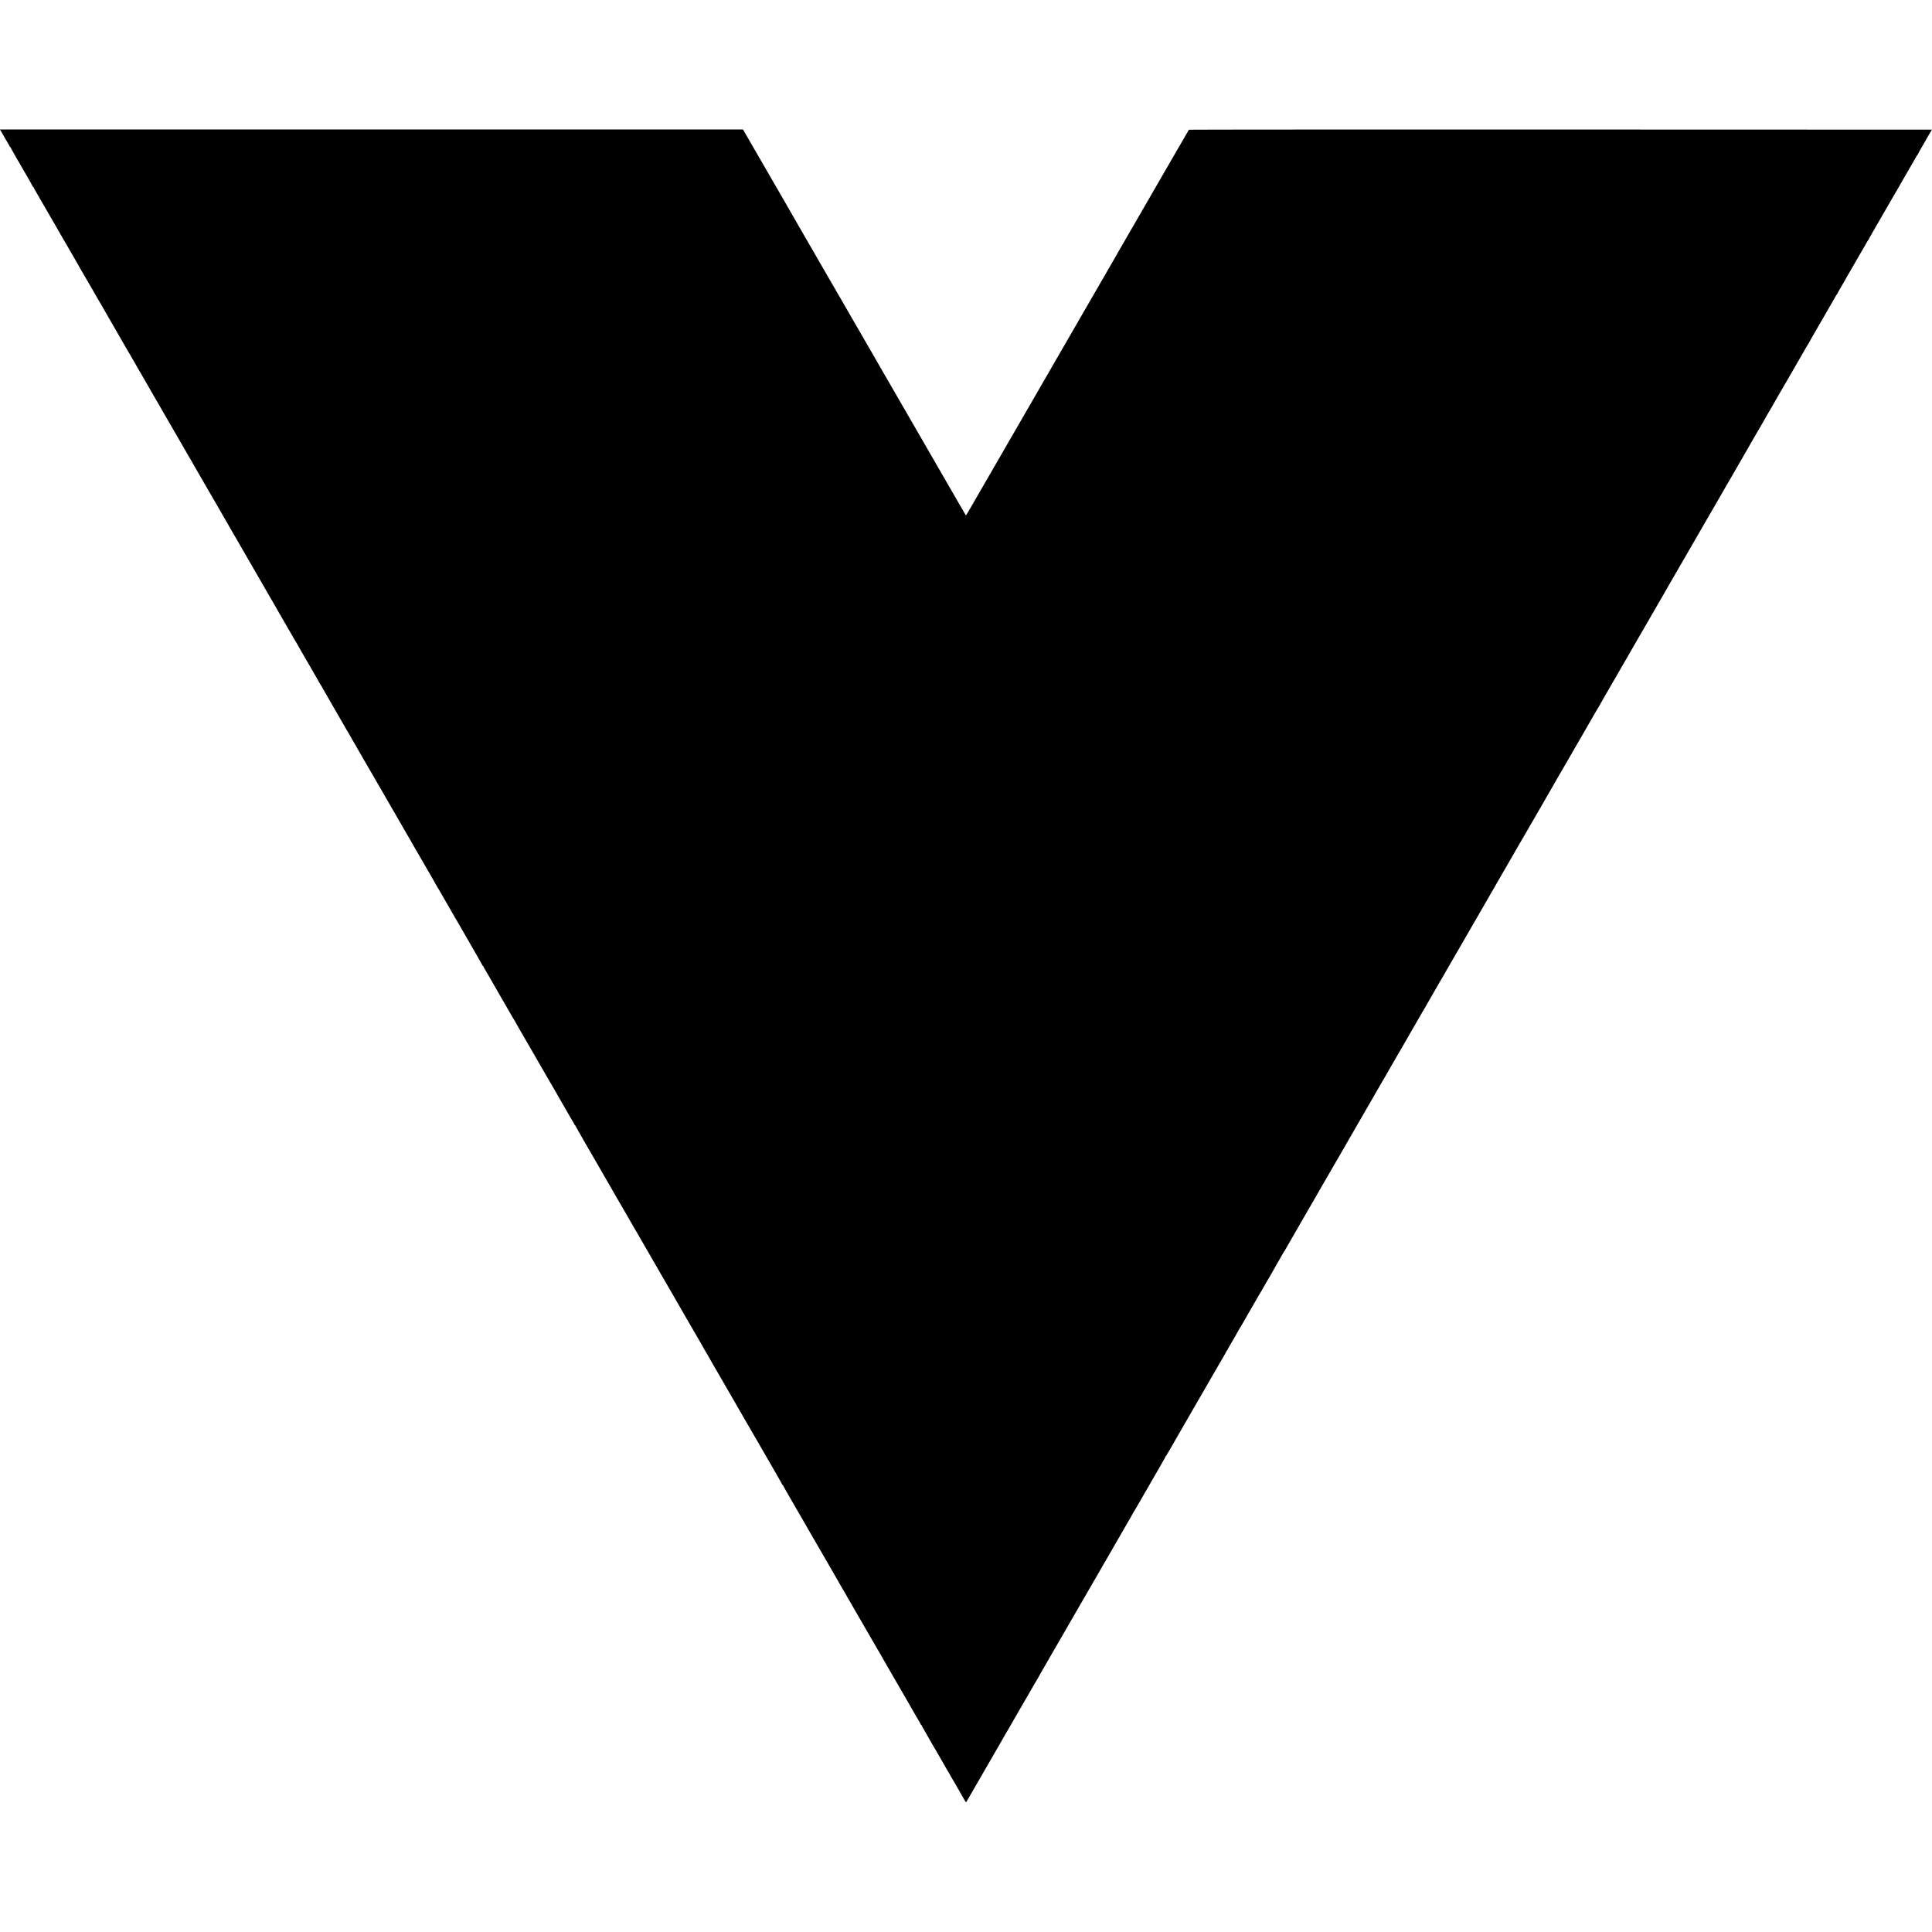
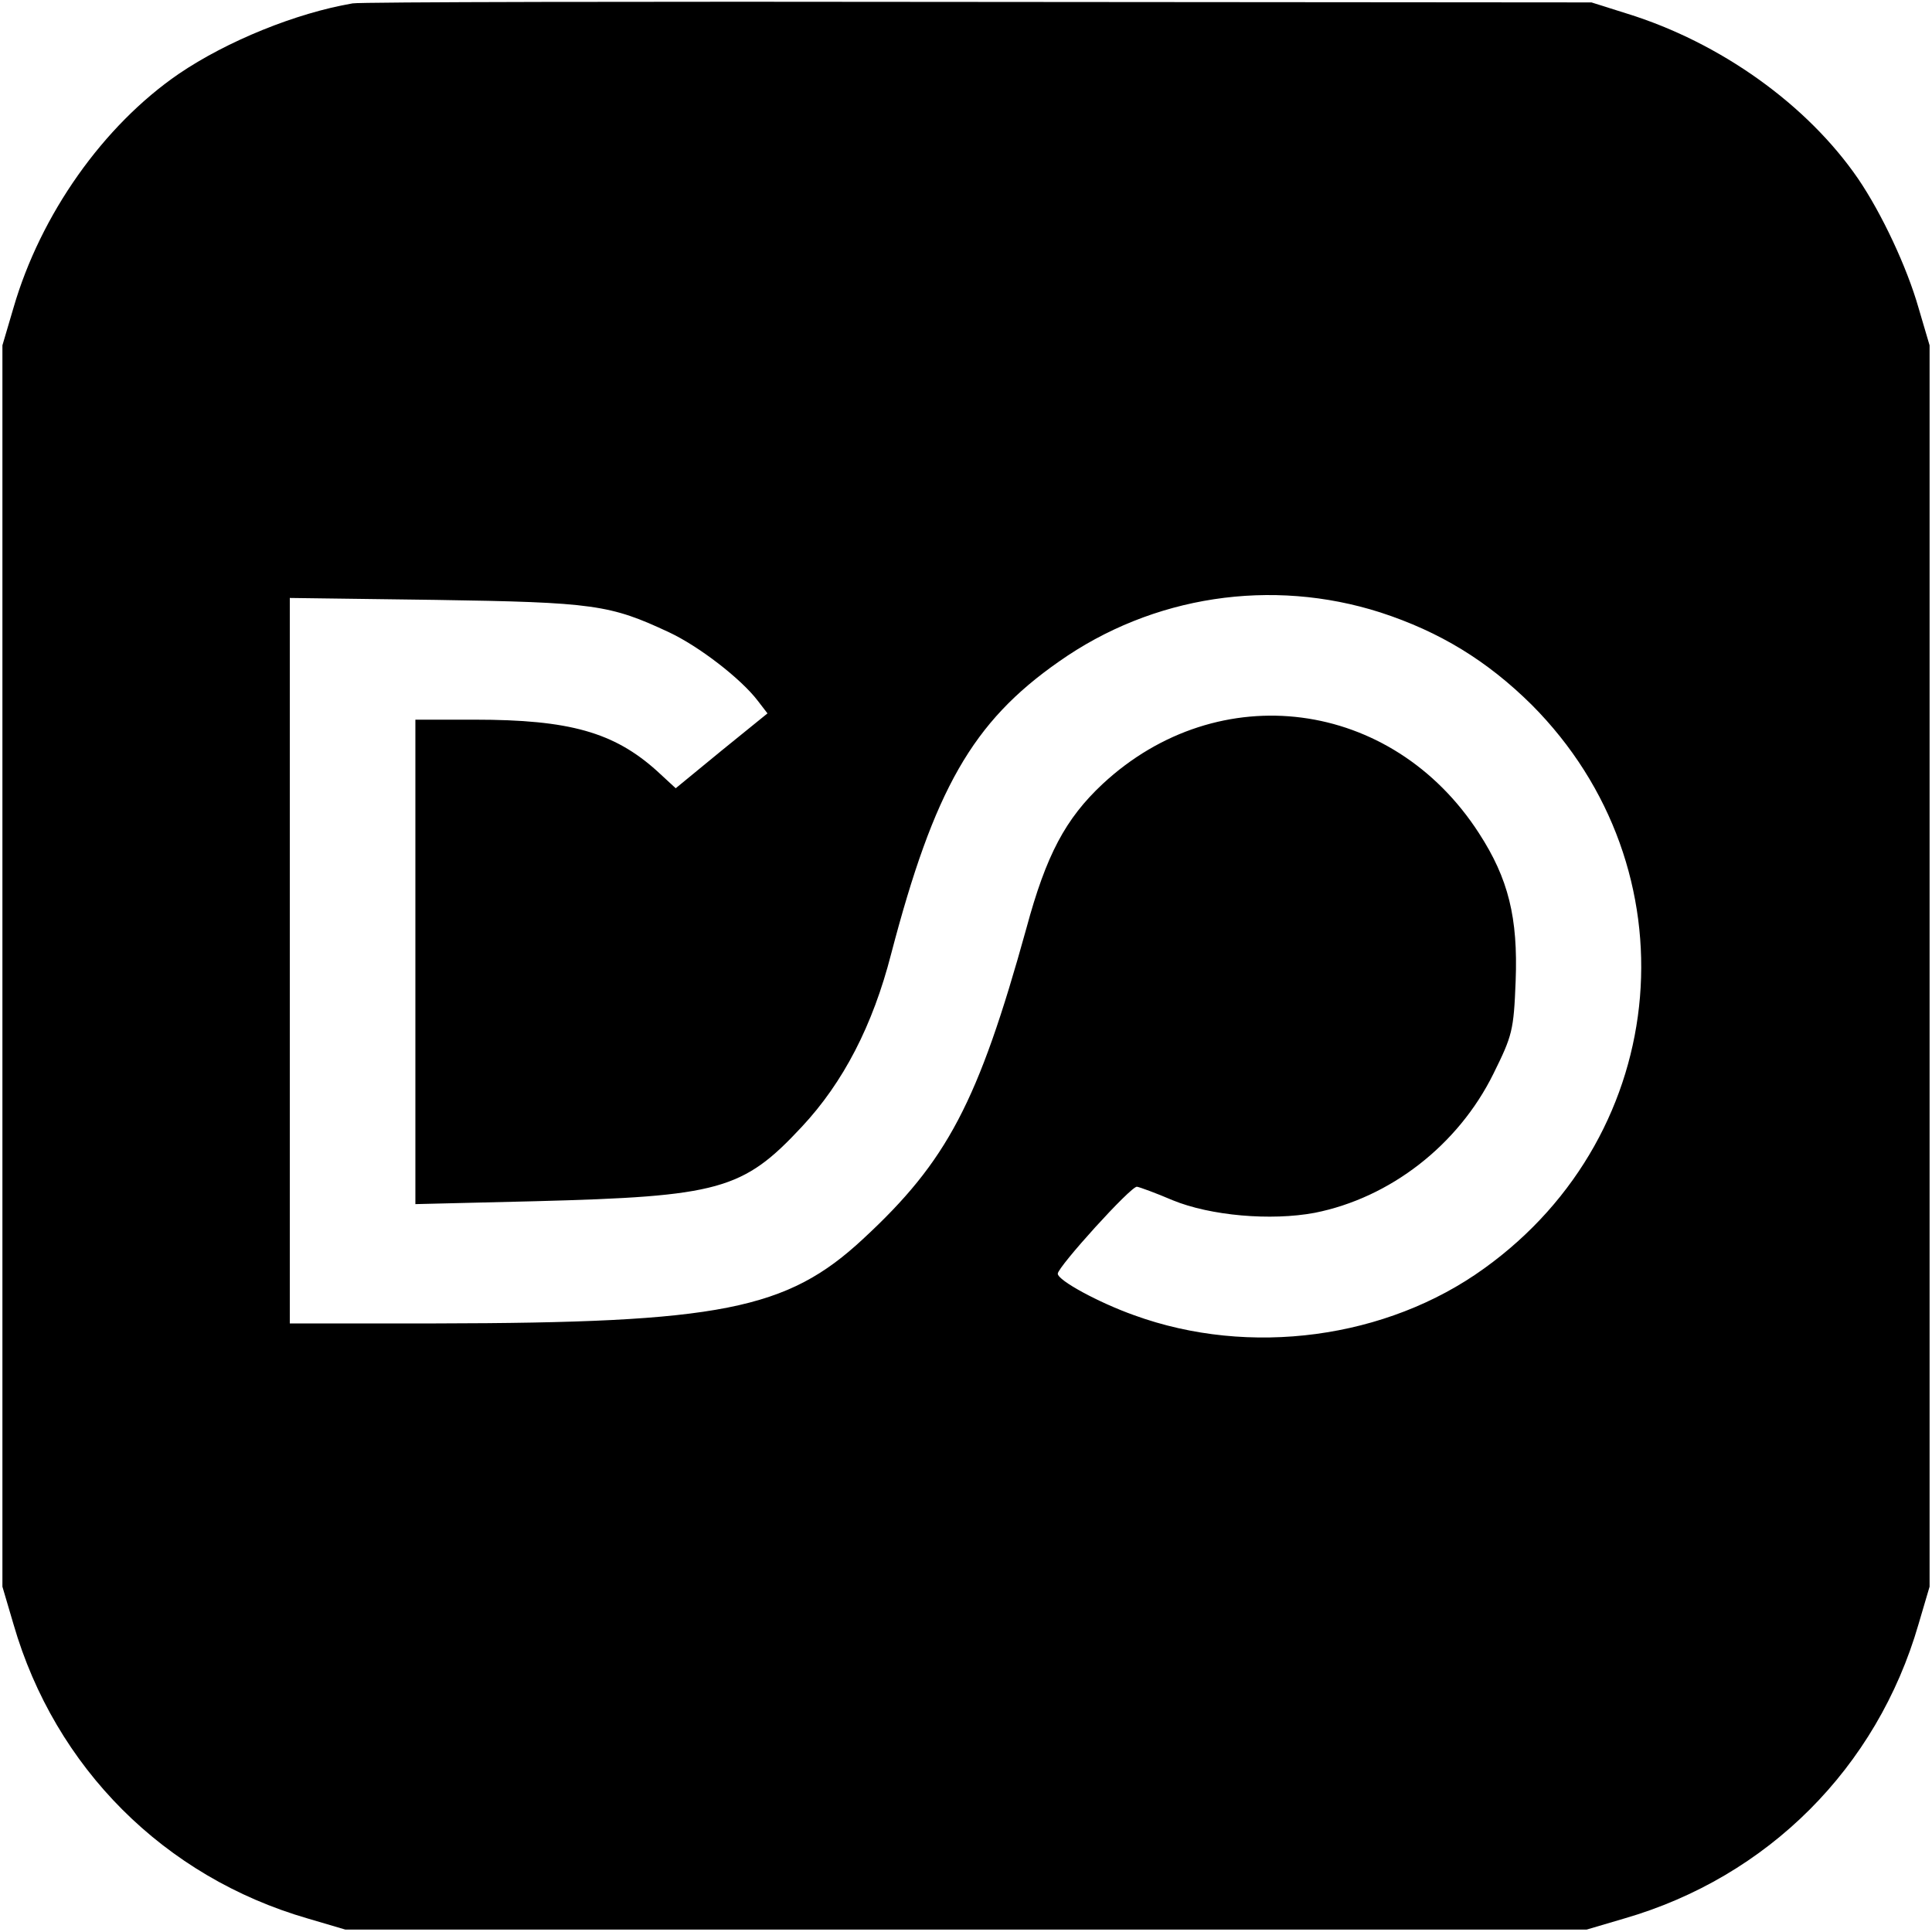
- <svg xmlns="http://www.w3.org/2000/svg" version="1.0" width="16pt" height="16pt" viewBox="0 0 16 16" preserveAspectRatio="xMidYMid meet">
-   <g transform="translate(0,16) scale(0.00032,-0.00032)" fill="#000000" stroke="none">
-     <path d="M18 46618 c45 -75 122 -207 122 -211 0 -2 25 -45 55 -95 30 -50 55 -96 55 -102 0 -5 5 -10 10 -10 6 0 10 -4 10 -9 0 -5 73 -135 161 -288 89 -153 173 -298 187 -323 14 -25 32 -57 41 -72 88 -149 187 -324 189 -335 2 -7 8 -13 13 -13 5 0 9 -4 9 -10 0 -5 46 -89 103 -187 175 -302 490 -846 507 -876 8 -16 20 -36 25 -45 28 -46 290 -498 339 -585 13 -23 74 -129 136 -236 61 -107 123 -215 137 -240 14 -25 29 -50 33 -56 5 -5 23 -37 40 -70 18 -33 38 -67 44 -75 11 -16 21 -33 63 -109 14 -25 29 -50 33 -56 4 -5 21 -35 38 -65 55 -100 261 -455 269 -465 4 -5 14 -21 20 -35 15 -29 41 -75 103 -180 24 -41 52 -88 60 -105 9 -16 57 -100 107 -185 112 -193 362 -626 380 -660 8 -14 23 -38 33 -55 11 -16 23 -37 27 -45 4 -8 26 -46 48 -85 23 -38 53 -90 67 -115 46 -81 64 -113 178 -310 62 -107 121 -210 132 -227 37 -67 56 -99 85 -148 16 -27 32 -57 36 -65 4 -8 15 -27 25 -42 9 -15 53 -89 96 -165 44 -76 177 -307 296 -513 120 -206 268 -463 330 -570 131 -227 117 -203 200 -348 36 -62 73 -125 82 -140 10 -15 21 -34 25 -42 4 -8 20 -37 36 -65 17 -27 38 -65 48 -82 49 -85 64 -111 87 -153 13 -25 28 -49 32 -55 4 -5 78 -134 165 -285 87 -151 166 -288 176 -305 10 -16 26 -43 35 -59 9 -17 125 -217 257 -445 132 -229 253 -441 270 -471 17 -30 45 -79 64 -108 18 -29 33 -54 33 -57 0 -2 20 -37 44 -77 24 -40 123 -212 221 -383 97 -170 190 -330 205 -355 16 -25 39 -65 53 -90 13 -25 81 -144 152 -265 70 -121 137 -238 150 -260 12 -22 37 -65 55 -95 18 -30 43 -73 55 -95 12 -22 48 -85 80 -140 77 -132 163 -280 190 -330 13 -22 71 -123 130 -225 59 -102 116 -199 126 -217 10 -17 29 -50 43 -72 15 -22 26 -43 26 -45 0 -2 27 -50 60 -106 33 -56 60 -103 60 -105 0 -2 55 -98 90 -155 8 -14 182 -316 239 -414 13 -22 45 -79 72 -124 27 -46 49 -86 49 -89 0 -2 14 -24 30 -48 16 -24 30 -46 30 -49 0 -5 74 -135 100 -176 5 -8 24 -42 43 -75 50 -88 58 -101 262 -455 104 -179 199 -345 213 -370 14 -25 28 -49 32 -55 4 -5 17 -26 28 -45 10 -19 62 -109 114 -200 114 -197 133 -230 170 -295 16 -27 33 -57 38 -65 17 -28 96 -165 103 -180 4 -8 16 -28 26 -45 10 -16 77 -131 148 -255 72 -124 181 -313 243 -420 62 -107 121 -209 131 -227 35 -62 323 -560 392 -678 38 -66 83 -145 100 -175 16 -30 33 -59 37 -65 4 -5 17 -27 29 -47 34 -61 56 -100 90 -156 17 -29 31 -55 31 -57 0 -2 17 -32 39 -67 21 -35 134 -229 251 -433 117 -203 235 -407 261 -451 27 -45 49 -85 49 -88 0 -4 8 -19 19 -34 15 -21 200 -341 309 -533 10 -19 33 -58 51 -87 17 -29 31 -54 31 -56 0 -2 25 -44 55 -94 30 -50 55 -95 55 -98 0 -4 6 -15 14 -23 7 -9 27 -41 43 -71 17 -30 170 -297 342 -594 171 -296 311 -542 311 -547 0 -5 5 -9 10 -9 6 0 10 -4 10 -10 0 -5 22 -47 49 -92 27 -46 58 -99 68 -118 24 -43 81 -140 93 -160 5 -8 66 -114 135 -235 69 -121 130 -227 135 -235 12 -21 259 -447 283 -490 10 -19 28 -47 38 -62 11 -14 19 -29 19 -32 0 -3 37 -69 83 -148 99 -170 305 -526 337 -583 13 -22 31 -53 41 -70 11 -16 22 -37 26 -45 7 -14 82 -146 103 -180 14 -24 181 -311 205 -355 13 -22 46 -80 75 -130 29 -49 64 -110 78 -135 14 -25 51 -88 82 -140 31 -52 59 -102 63 -110 4 -8 18 -33 31 -55 205 -353 284 -489 309 -535 17 -30 45 -78 62 -106 18 -28 36 -60 39 -72 4 -12 12 -22 17 -22 5 0 9 -4 9 -10 0 -5 109 -197 241 -427 133 -230 250 -431 259 -448 51 -90 222 -385 280 -485 37 -63 78 -135 92 -160 14 -25 67 -117 118 -205 51 -88 101 -175 111 -193 34 -58 55 -95 149 -257 51 -88 101 -173 110 -190 9 -16 76 -131 147 -255 72 -124 140 -241 151 -260 61 -108 281 -489 355 -615 38 -66 77 -133 87 -150 35 -63 91 -161 100 -175 14 -23 99 -169 128 -220 54 -97 135 -235 142 -245 4 -5 20 -32 35 -60 26 -48 238 -416 276 -480 10 -16 26 -46 37 -65 30 -53 382 -661 403 -695 10 -16 22 -37 26 -45 4 -8 26 -48 50 -88 24 -41 43 -75 43 -77 0 -2 22 -40 50 -85 27 -45 50 -84 50 -86 0 -3 38 -69 83 -147 84 -142 302 -520 340 -587 10 -19 34 -60 52 -90 18 -30 44 -75 57 -100 14 -25 45 -79 70 -120 25 -41 56 -96 70 -121 14 -25 77 -133 138 -240 62 -107 122 -210 132 -229 25 -43 310 -535 337 -581 11 -19 26 -45 34 -59 17 -32 238 -414 266 -460 11 -19 24 -41 28 -49 3 -7 75 -133 160 -278 84 -146 153 -269 153 -274 0 -5 5 -9 10 -9 6 0 10 -4 10 -10 0 -5 82 -150 181 -322 182 -314 201 -346 240 -415 12 -21 80 -139 152 -263 71 -124 141 -245 155 -270 14 -25 28 -49 32 -55 6 -8 145 -248 220 -380 37 -66 209 -362 229 -395 11 -19 24 -42 28 -49 4 -8 67 -118 140 -243 73 -125 133 -230 133 -233 0 -2 15 -28 33 -57 19 -29 47 -78 64 -108 17 -30 53 -93 79 -139 53 -90 82 -141 157 -272 82 -142 115 -199 381 -659 142 -245 268 -463 281 -485 12 -22 71 -125 132 -230 60 -104 172 -298 248 -430 76 -132 146 -253 156 -270 11 -16 22 -36 26 -44 3 -8 30 -54 60 -103 29 -49 53 -91 53 -93 0 -3 18 -34 40 -70 22 -36 40 -67 40 -69 0 -2 37 -66 81 -142 45 -77 98 -168 119 -204 20 -36 47 -81 58 -100 12 -19 27 -47 33 -62 6 -16 15 -28 20 -28 5 0 9 -4 9 -9 0 -6 63 -118 140 -251 77 -133 140 -243 140 -245 0 -2 18 -33 41 -70 22 -37 49 -83 60 -101 10 -19 29 -51 40 -71 25 -45 109 -189 126 -218 7 -11 17 -29 22 -40 6 -11 22 -38 35 -60 14 -22 37 -62 52 -90 14 -27 35 -62 45 -77 11 -14 19 -29 19 -32 0 -3 18 -35 40 -71 22 -36 40 -67 40 -69 0 -2 19 -35 42 -72 23 -38 55 -94 72 -124 26 -47 139 -244 171 -298 6 -9 21 -36 34 -60 28 -48 37 -51 51 -19 6 12 19 36 29 52 10 17 27 46 38 65 11 19 104 181 208 360 103 179 199 345 213 370 14 25 42 74 64 109 21 34 38 65 38 67 0 2 18 33 40 69 22 36 40 67 40 69 0 3 177 310 199 346 16 26 136 234 140 244 2 5 25 44 52 88 27 44 49 81 49 84 0 2 18 34 40 70 22 36 40 67 40 69 0 2 20 36 43 77 35 58 169 289 297 513 9 17 50 86 90 155 40 69 86 150 103 180 16 30 35 62 41 70 6 8 16 24 22 35 35 64 72 129 167 293 59 100 116 199 127 220 11 20 30 53 41 72 43 72 1070 1850 1121 1940 14 25 65 113 113 195 48 83 96 166 107 185 10 19 28 50 38 68 11 18 73 124 137 235 64 111 175 303 246 427 71 124 173 299 225 390 52 91 116 202 143 248 27 45 49 85 49 89 0 4 6 14 14 22 7 9 28 43 46 76 26 47 251 436 378 655 11 19 29 51 40 70 11 19 101 176 201 348 99 172 181 317 181 323 0 5 5 9 10 9 6 0 10 5 10 11 0 6 8 23 18 37 11 15 32 52 49 82 16 30 130 228 253 440 122 212 234 405 248 430 13 25 39 70 57 100 39 65 69 117 130 225 25 44 50 87 55 95 12 19 78 134 220 380 61 107 129 224 150 260 161 277 222 382 246 425 15 28 47 83 71 123 24 41 43 78 43 83 0 5 4 9 8 9 4 0 13 12 19 28 7 15 23 45 36 67 66 110 277 478 277 483 0 3 6 13 14 21 7 9 27 41 43 71 17 30 45 80 63 110 34 57 375 649 394 685 6 11 16 27 22 35 6 8 26 42 44 75 18 33 41 74 51 90 10 17 24 41 32 55 54 97 72 128 88 152 11 14 19 28 19 30 0 3 79 141 175 308 96 167 175 305 175 308 0 3 6 13 14 21 7 9 26 39 41 66 33 60 276 483 338 587 24 40 46 80 50 88 4 8 13 24 20 35 14 23 95 163 125 215 11 19 52 91 92 160 40 69 80 139 90 155 9 17 103 179 207 360 105 182 200 346 211 365 103 181 463 802 489 845 7 11 15 27 19 35 4 8 29 51 55 95 64 110 828 1433 848 1470 9 17 24 41 33 55 9 14 29 48 45 77 15 28 52 93 82 145 30 51 62 107 71 123 17 30 231 398 400 690 51 88 103 179 115 202 12 23 26 48 32 55 6 7 24 38 40 68 17 30 61 107 98 170 37 63 84 144 103 180 19 36 41 72 48 81 8 8 14 18 14 21 0 4 27 51 59 106 32 55 72 124 89 154 16 29 71 125 122 213 51 88 104 180 118 205 13 25 28 50 32 55 4 6 17 26 28 45 11 19 45 80 77 135 31 55 66 116 77 135 11 19 88 152 171 295 401 694 620 1072 650 1125 11 19 87 152 170 295 83 143 158 273 166 288 9 16 21 36 26 45 6 9 31 52 55 96 25 43 54 94 66 115 11 20 95 164 186 321 91 157 173 299 182 315 9 17 26 46 37 65 12 19 66 114 121 210 56 96 108 186 117 200 8 14 24 40 34 59 24 45 383 664 412 713 5 9 17 29 26 45 15 28 120 210 241 419 36 61 68 117 72 125 4 8 12 23 19 34 35 57 245 420 262 453 11 20 35 61 53 90 17 29 32 54 32 56 0 3 28 51 62 108 33 57 70 119 80 138 10 19 23 42 28 50 5 8 32 53 59 100 27 47 149 258 271 470 122 212 234 405 248 430 30 53 62 108 80 135 6 11 15 27 19 35 4 8 85 150 181 315 96 165 187 323 202 350 31 56 116 202 130 225 5 8 25 42 43 75 19 33 92 159 162 280 149 257 157 271 202 350 19 33 38 67 43 75 9 14 228 392 275 475 12 22 55 96 95 165 40 69 80 139 90 155 24 42 202 350 221 383 9 15 27 47 41 72 14 25 75 131 136 236 61 106 121 210 134 232 99 172 271 470 279 482 5 8 23 40 40 70 18 30 81 141 142 245 60 105 121 210 135 235 14 25 71 124 127 220 56 96 143 247 194 335 51 88 96 167 102 175 14 24 180 311 204 355 23 43 340 590 356 615 5 8 50 87 101 175 171 301 517 898 582 1008 25 43 46 81 46 83 0 2 12 23 27 47 14 23 40 67 56 97 16 30 35 62 42 70 7 8 15 22 18 30 4 8 20 38 37 65 16 28 33 57 37 65 6 12 111 196 143 250 5 8 55 95 112 193 57 98 113 195 126 215 12 20 27 46 32 57 6 11 14 27 20 35 5 8 76 130 156 270 80 140 165 287 187 325 23 39 52 90 66 115 13 25 30 52 37 61 8 8 14 18 14 21 0 4 41 77 92 165 50 87 175 302 276 478 101 176 208 360 236 408 28 49 67 117 86 152 19 35 41 70 48 77 6 6 12 15 12 19 0 7 124 224 167 291 12 21 23 40 23 42 0 2 21 40 46 83 26 43 55 92 64 109 54 95 327 568 354 614 19 30 45 75 59 100 71 128 82 145 89 148 4 2 8 8 8 13 0 5 42 82 94 172 311 538 496 858 518 897 14 25 40 70 58 100 18 30 42 71 53 90 10 19 79 139 152 265 73 127 142 246 153 265 10 19 43 76 72 125 29 50 63 108 75 130 65 116 80 140 87 143 4 2 8 8 8 12 0 8 114 212 140 250 6 8 14 24 20 35 5 11 54 97 108 190 l100 170 -9611 3 c-5286 1 -9614 -1 -9618 -5 -5 -6 -419 -719 -619 -1068 -89 -155 -267 -463 -323 -560 -38 -66 -81 -140 -95 -165 -31 -56 -263 -457 -526 -910 -110 -190 -224 -388 -254 -440 -29 -52 -61 -109 -71 -125 -23 -39 -243 -420 -268 -465 -11 -19 -204 -352 -428 -740 -224 -388 -477 -826 -563 -975 -85 -148 -185 -322 -222 -385 -37 -63 -120 -207 -185 -320 -65 -113 -177 -306 -248 -430 -72 -124 -172 -297 -222 -385 -51 -88 -142 -245 -202 -350 -131 -226 -247 -427 -408 -705 -65 -113 -249 -432 -410 -710 -160 -278 -388 -673 -506 -877 -118 -205 -216 -373 -219 -373 -3 0 -52 82 -109 183 -58 100 -144 250 -192 332 -95 164 -402 696 -647 1120 -85 149 -228 396 -317 550 -212 365 -982 1700 -1008 1745 -10 19 -43 76 -72 125 -29 50 -64 110 -77 135 -14 25 -63 110 -110 190 -47 80 -96 165 -110 190 -14 25 -99 171 -188 325 -89 154 -174 300 -188 325 -13 25 -64 113 -112 195 -48 83 -140 242 -205 355 -65 113 -183 317 -263 454 -79 137 -152 264 -163 282 -50 89 -335 583 -354 614 -12 19 -34 58 -50 85 -15 28 -129 226 -253 440 -124 215 -235 408 -247 430 -12 22 -69 121 -127 220 -58 99 -226 389 -373 645 -148 256 -324 561 -392 678 -67 117 -134 232 -147 255 -13 23 -33 59 -46 80 l-22 37 -9615 0 -9615 0 20 -32z" />
+ <svg xmlns="http://www.w3.org/2000/svg" version="1.0" width="400pt" height="400pt" viewBox="0 0 400 400" preserveAspectRatio="xMidYMid meet">
+   <g transform="translate(0,400) scale(0.1,-0.1)" fill="#000000" stroke="none">
+     <path d="M730 3993 c-117 -20 -260 -78 -360 -146 -156 -107 -286 -291 -342 -484 l-23 -78 0 -1285 0 -1285 23 -78 c86 -297 312 -523 609 -609 l78 -23 1285 0 1285 0 78 23 c297 86 523 312 609 609 l23 78 0 1285 0 1285 -23 78 c-24 84 -76 195 -125 267 -105 153 -285 282 -479 342 l-73 23 -1270 1 c-698 1 -1281 0 -1295 -3z m2128 -1261 c123 -40 221 -100 313 -191 338 -339 293 -886 -98 -1167 -202 -146 -486 -184 -725 -97 -73 26 -158 72 -158 86 0 14 152 182 164 180 6 -1 39 -13 74 -28 78 -32 203 -43 294 -26 156 31 297 140 370 288 39 79 42 89 46 192 5 131 -15 212 -76 306 -180 279 -539 325 -779 102 -77 -72 -117 -147 -158 -299 -100 -361 -164 -482 -338 -643 -158 -147 -296 -174 -884 -175 l-303 0 0 751 0 751 302 -4 c328 -5 361 -10 483 -67 62 -29 149 -96 184 -142 l20 -26 -95 -77 -95 -78 -39 36 c-89 80 -181 106 -377 106 l-123 0 0 -502 0 -501 248 6 c381 10 430 23 552 154 86 92 147 210 185 358 89 340 168 480 347 605 194 137 441 174 666 102z" />
  </g>
</svg>
